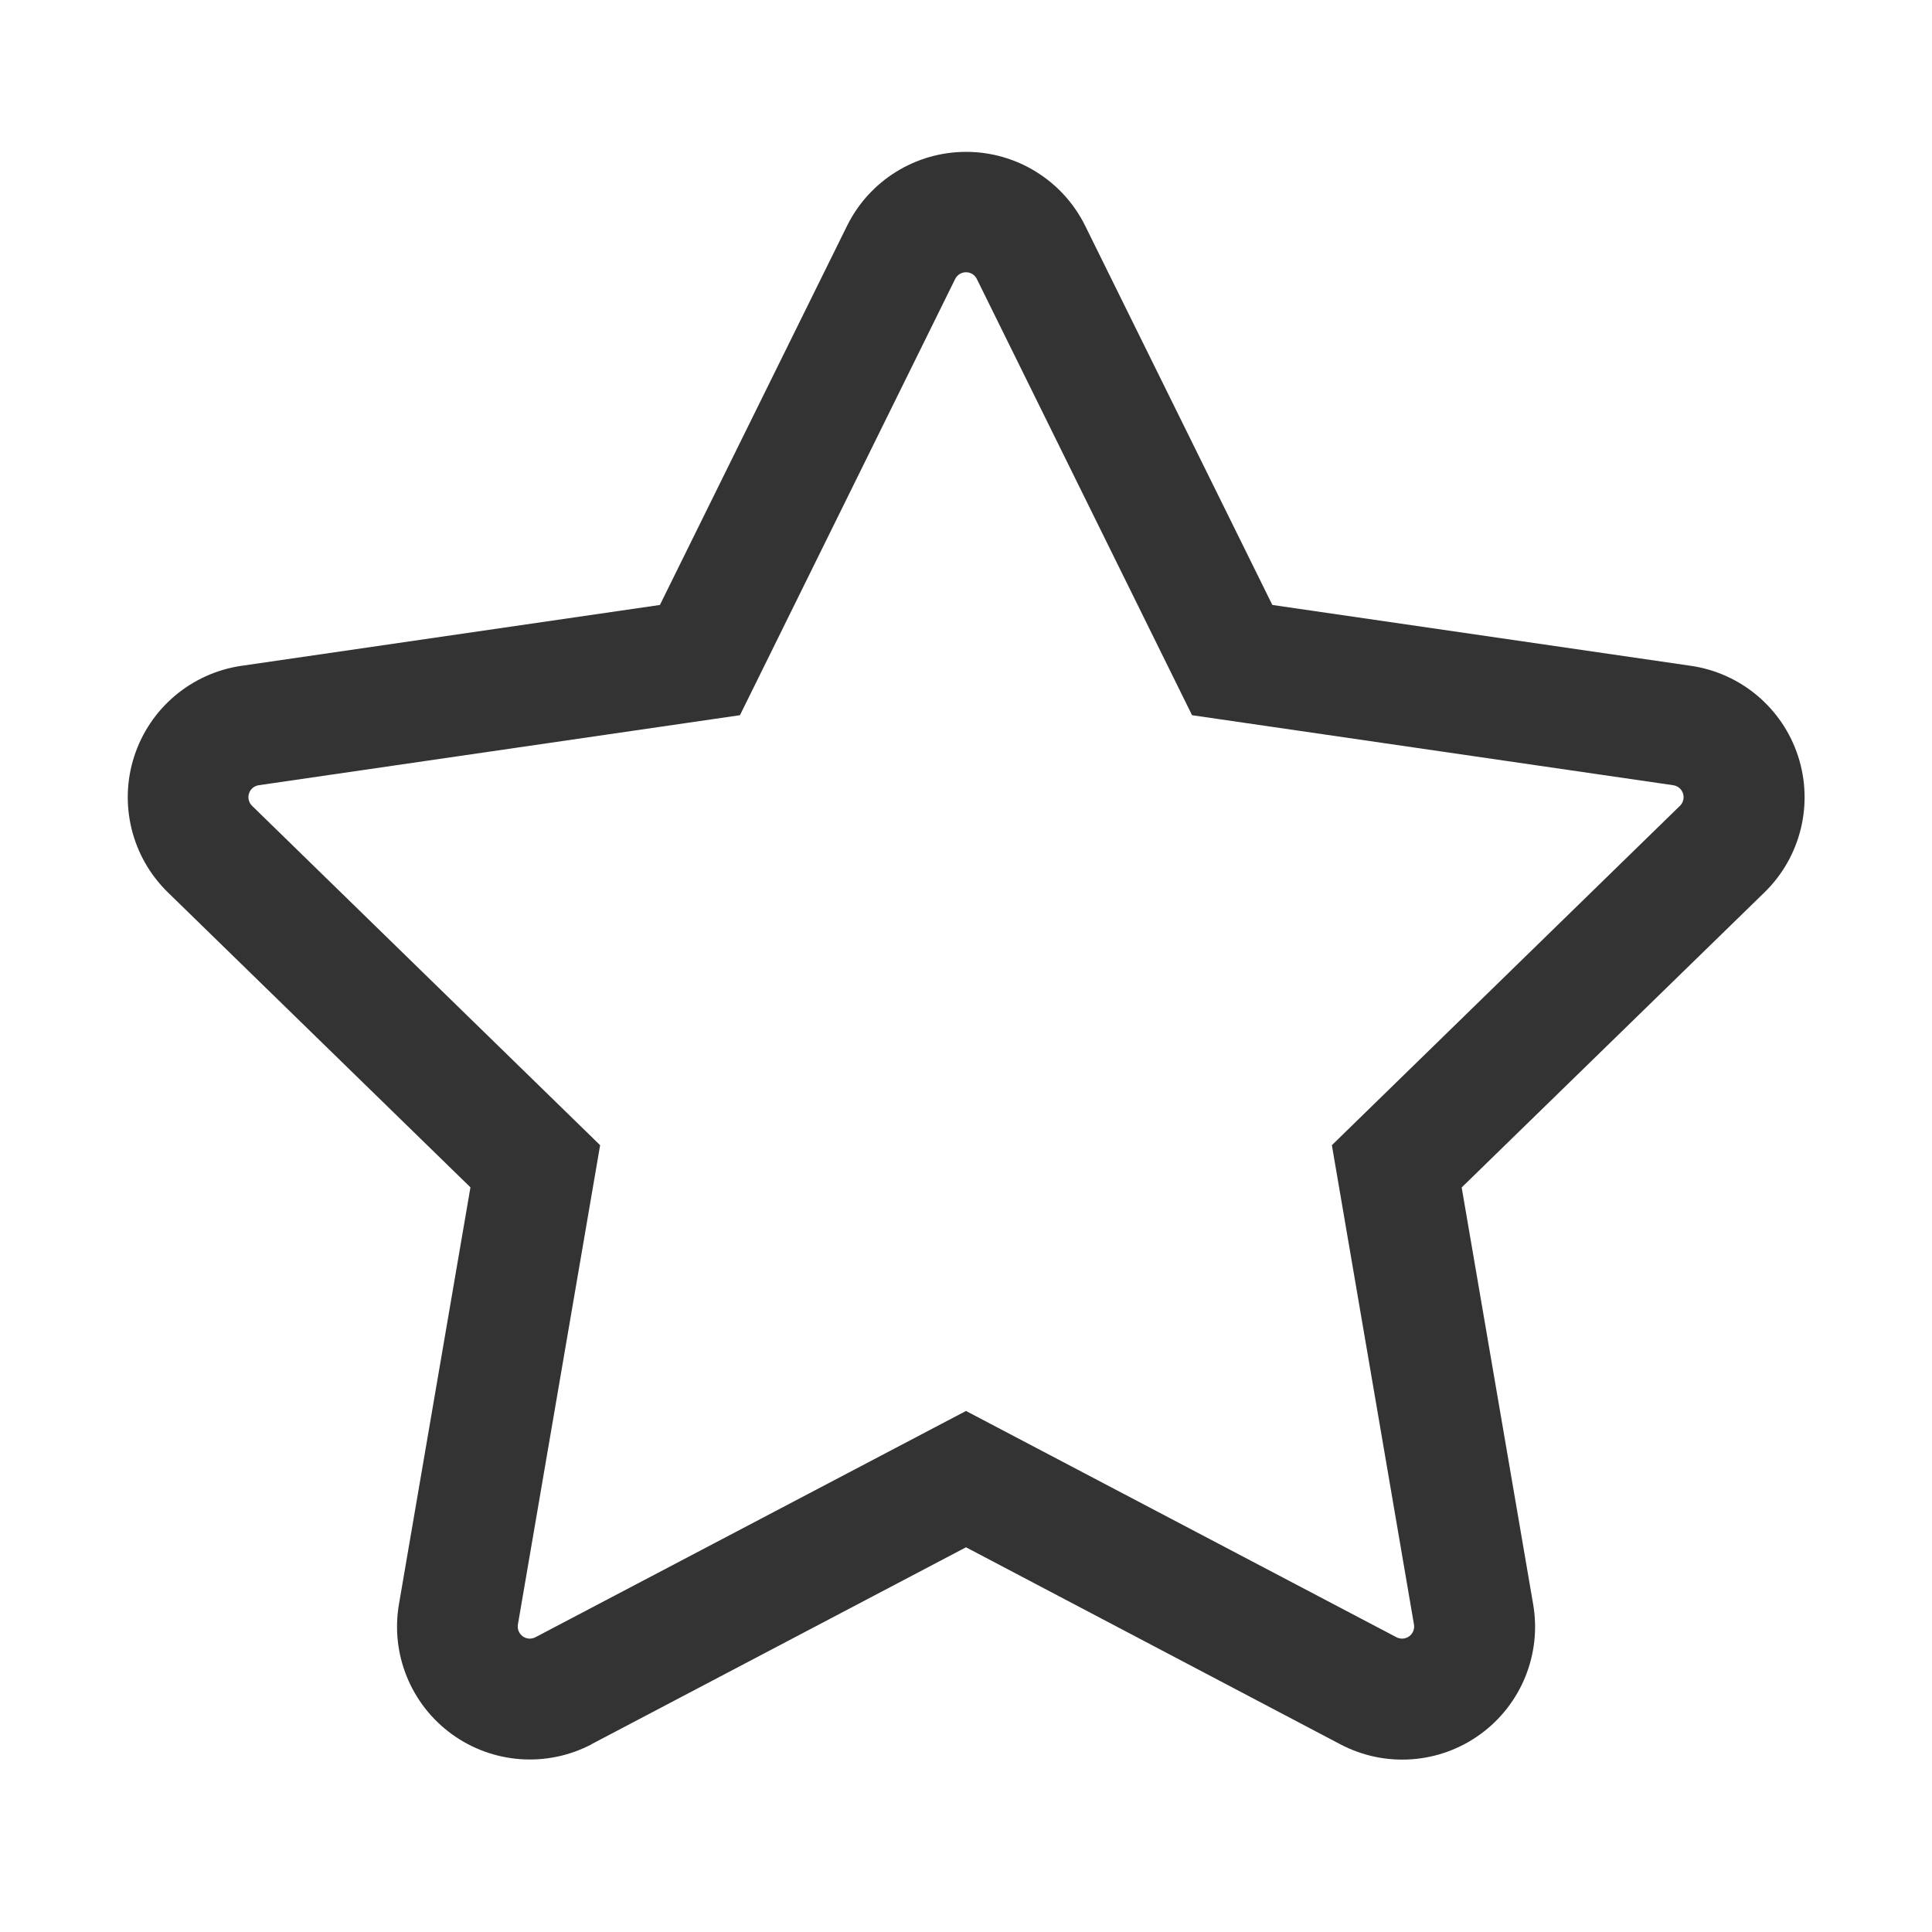
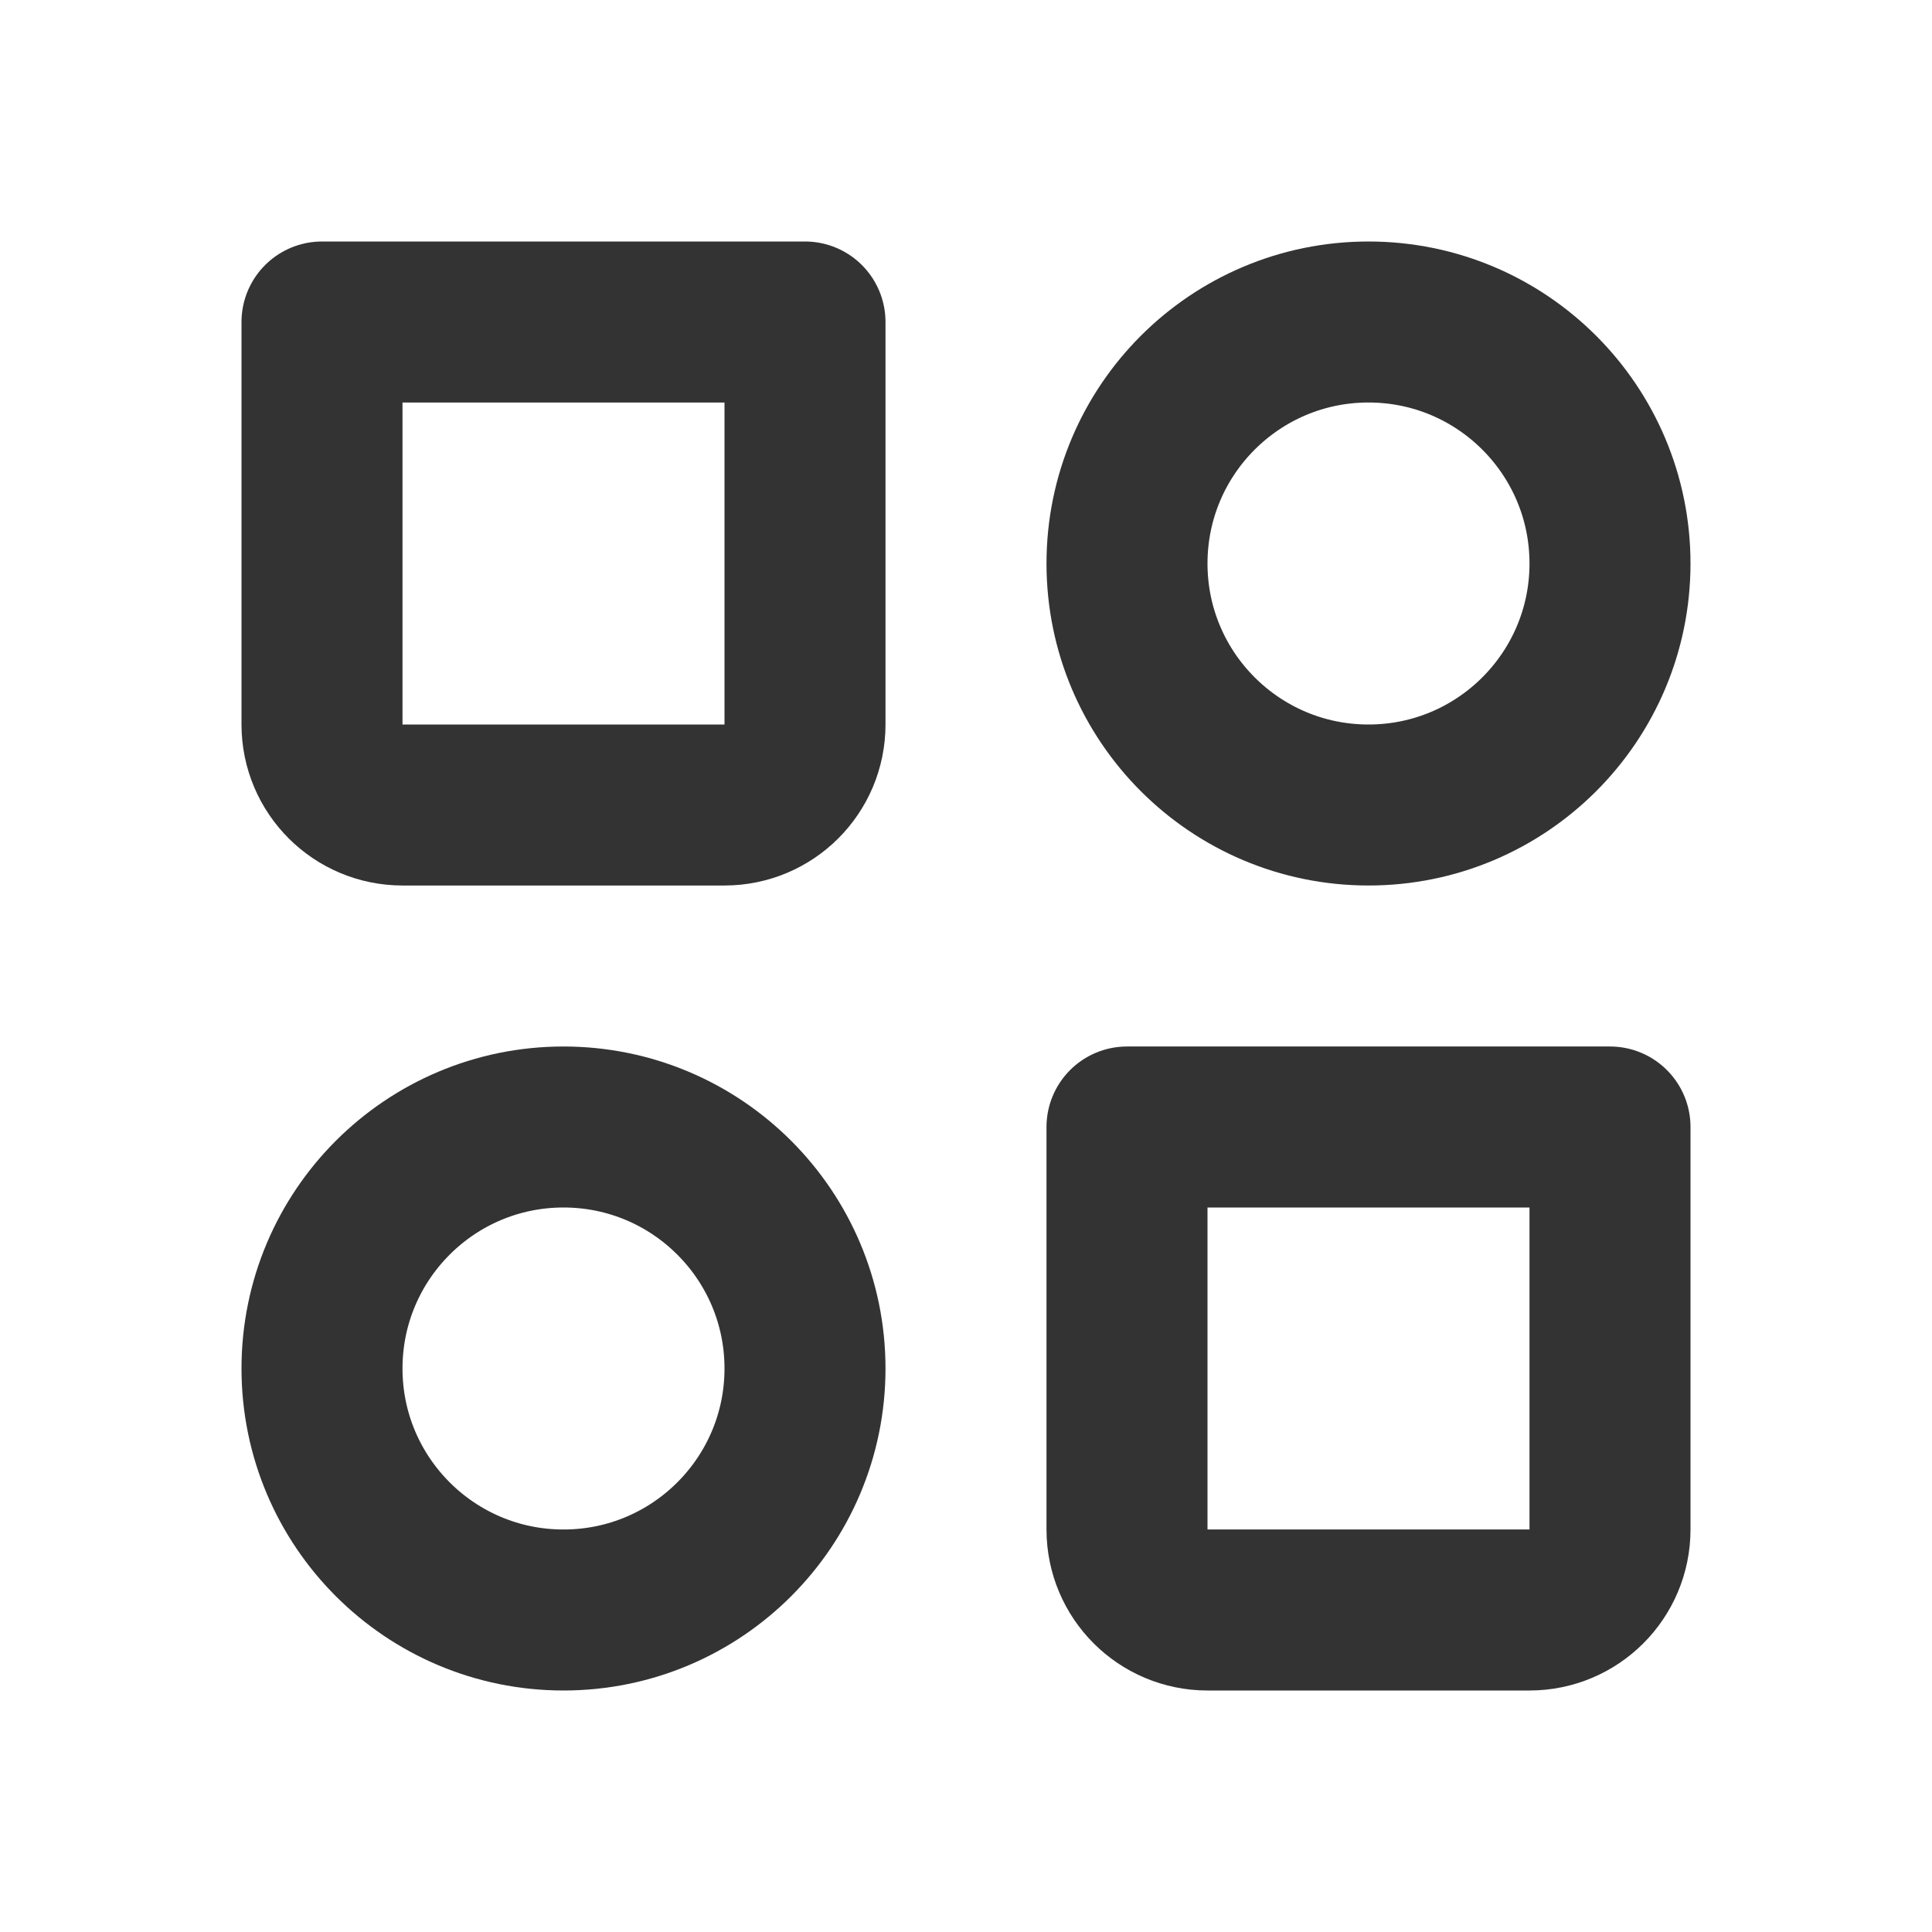
- <svg xmlns="http://www.w3.org/2000/svg" width="16" height="16" viewBox="0 0 1024 1024">
-   <path fill="#333333" d="m512 747.84l228.16 119.936a6.4 6.4 0 0 0 9.28-6.72l-43.52-254.08l184.512-179.904a6.4 6.4 0 0 0-3.52-10.88l-255.104-37.12L517.76 147.904a6.4 6.4 0 0 0-11.52 0L392.192 379.072l-255.104 37.12a6.4 6.4 0 0 0-3.52 10.88L318.08 606.976l-43.584 254.08a6.4 6.4 0 0 0 9.28 6.72zM313.6 924.48a70.4 70.4 0 0 1-102.144-74.24l37.888-220.928L88.96 472.96A70.4 70.4 0 0 1 128 352.896l221.76-32.256l99.2-200.96a70.4 70.4 0 0 1 126.208 0l99.2 200.96l221.824 32.256a70.4 70.4 0 0 1 39.04 120.064L774.72 629.376l37.888 220.928a70.4 70.4 0 0 1-102.144 74.24L512 820.096l-198.4 104.32z" />
+ <svg xmlns="http://www.w3.org/2000/svg" width="18" height="18" viewBox="0 0 24 24">
+   <g fill="none" stroke="#333333" stroke-linecap="round" stroke-linejoin="round" stroke-width="2">
+     <circle cx="17" cy="7" r="3" />
+     <circle cx="7" cy="17" r="3" />
+     <path d="M14 14h6v5a1 1 0 0 1-1 1h-4a1 1 0 0 1-1-1zM4 4h6v5a1 1 0 0 1-1 1H5a1 1 0 0 1-1-1z" />
+   </g>
</svg>
